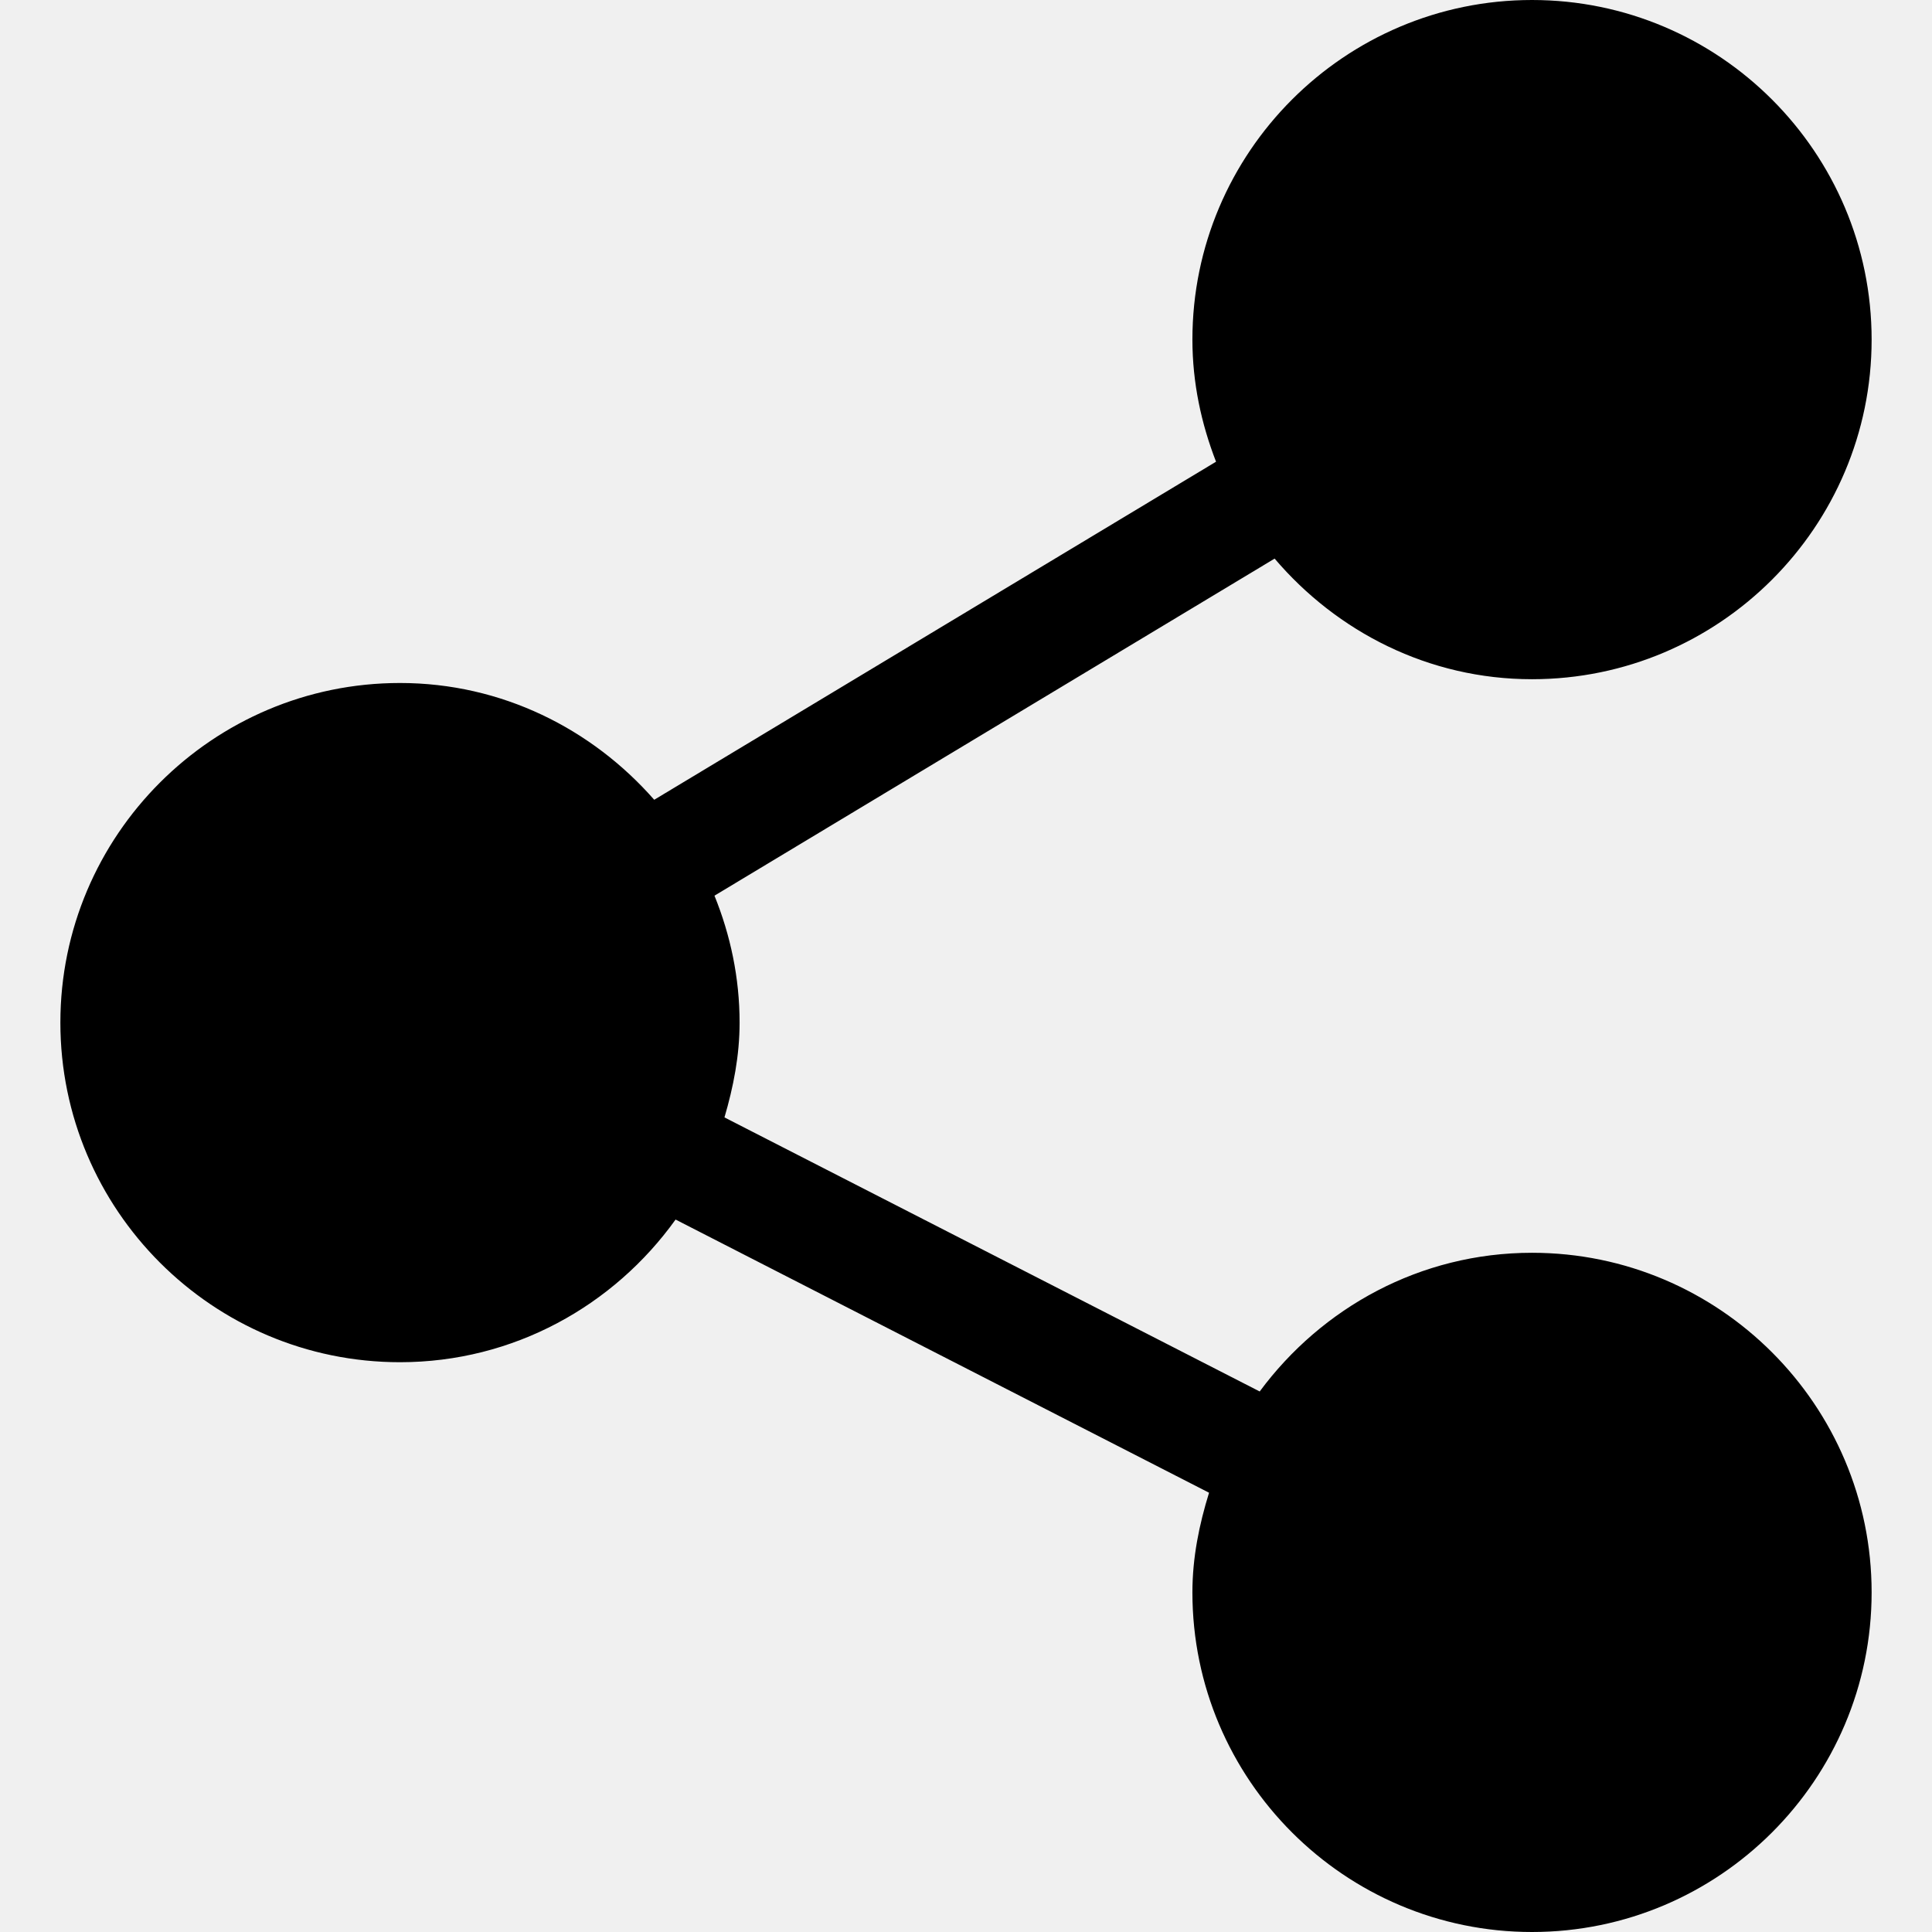
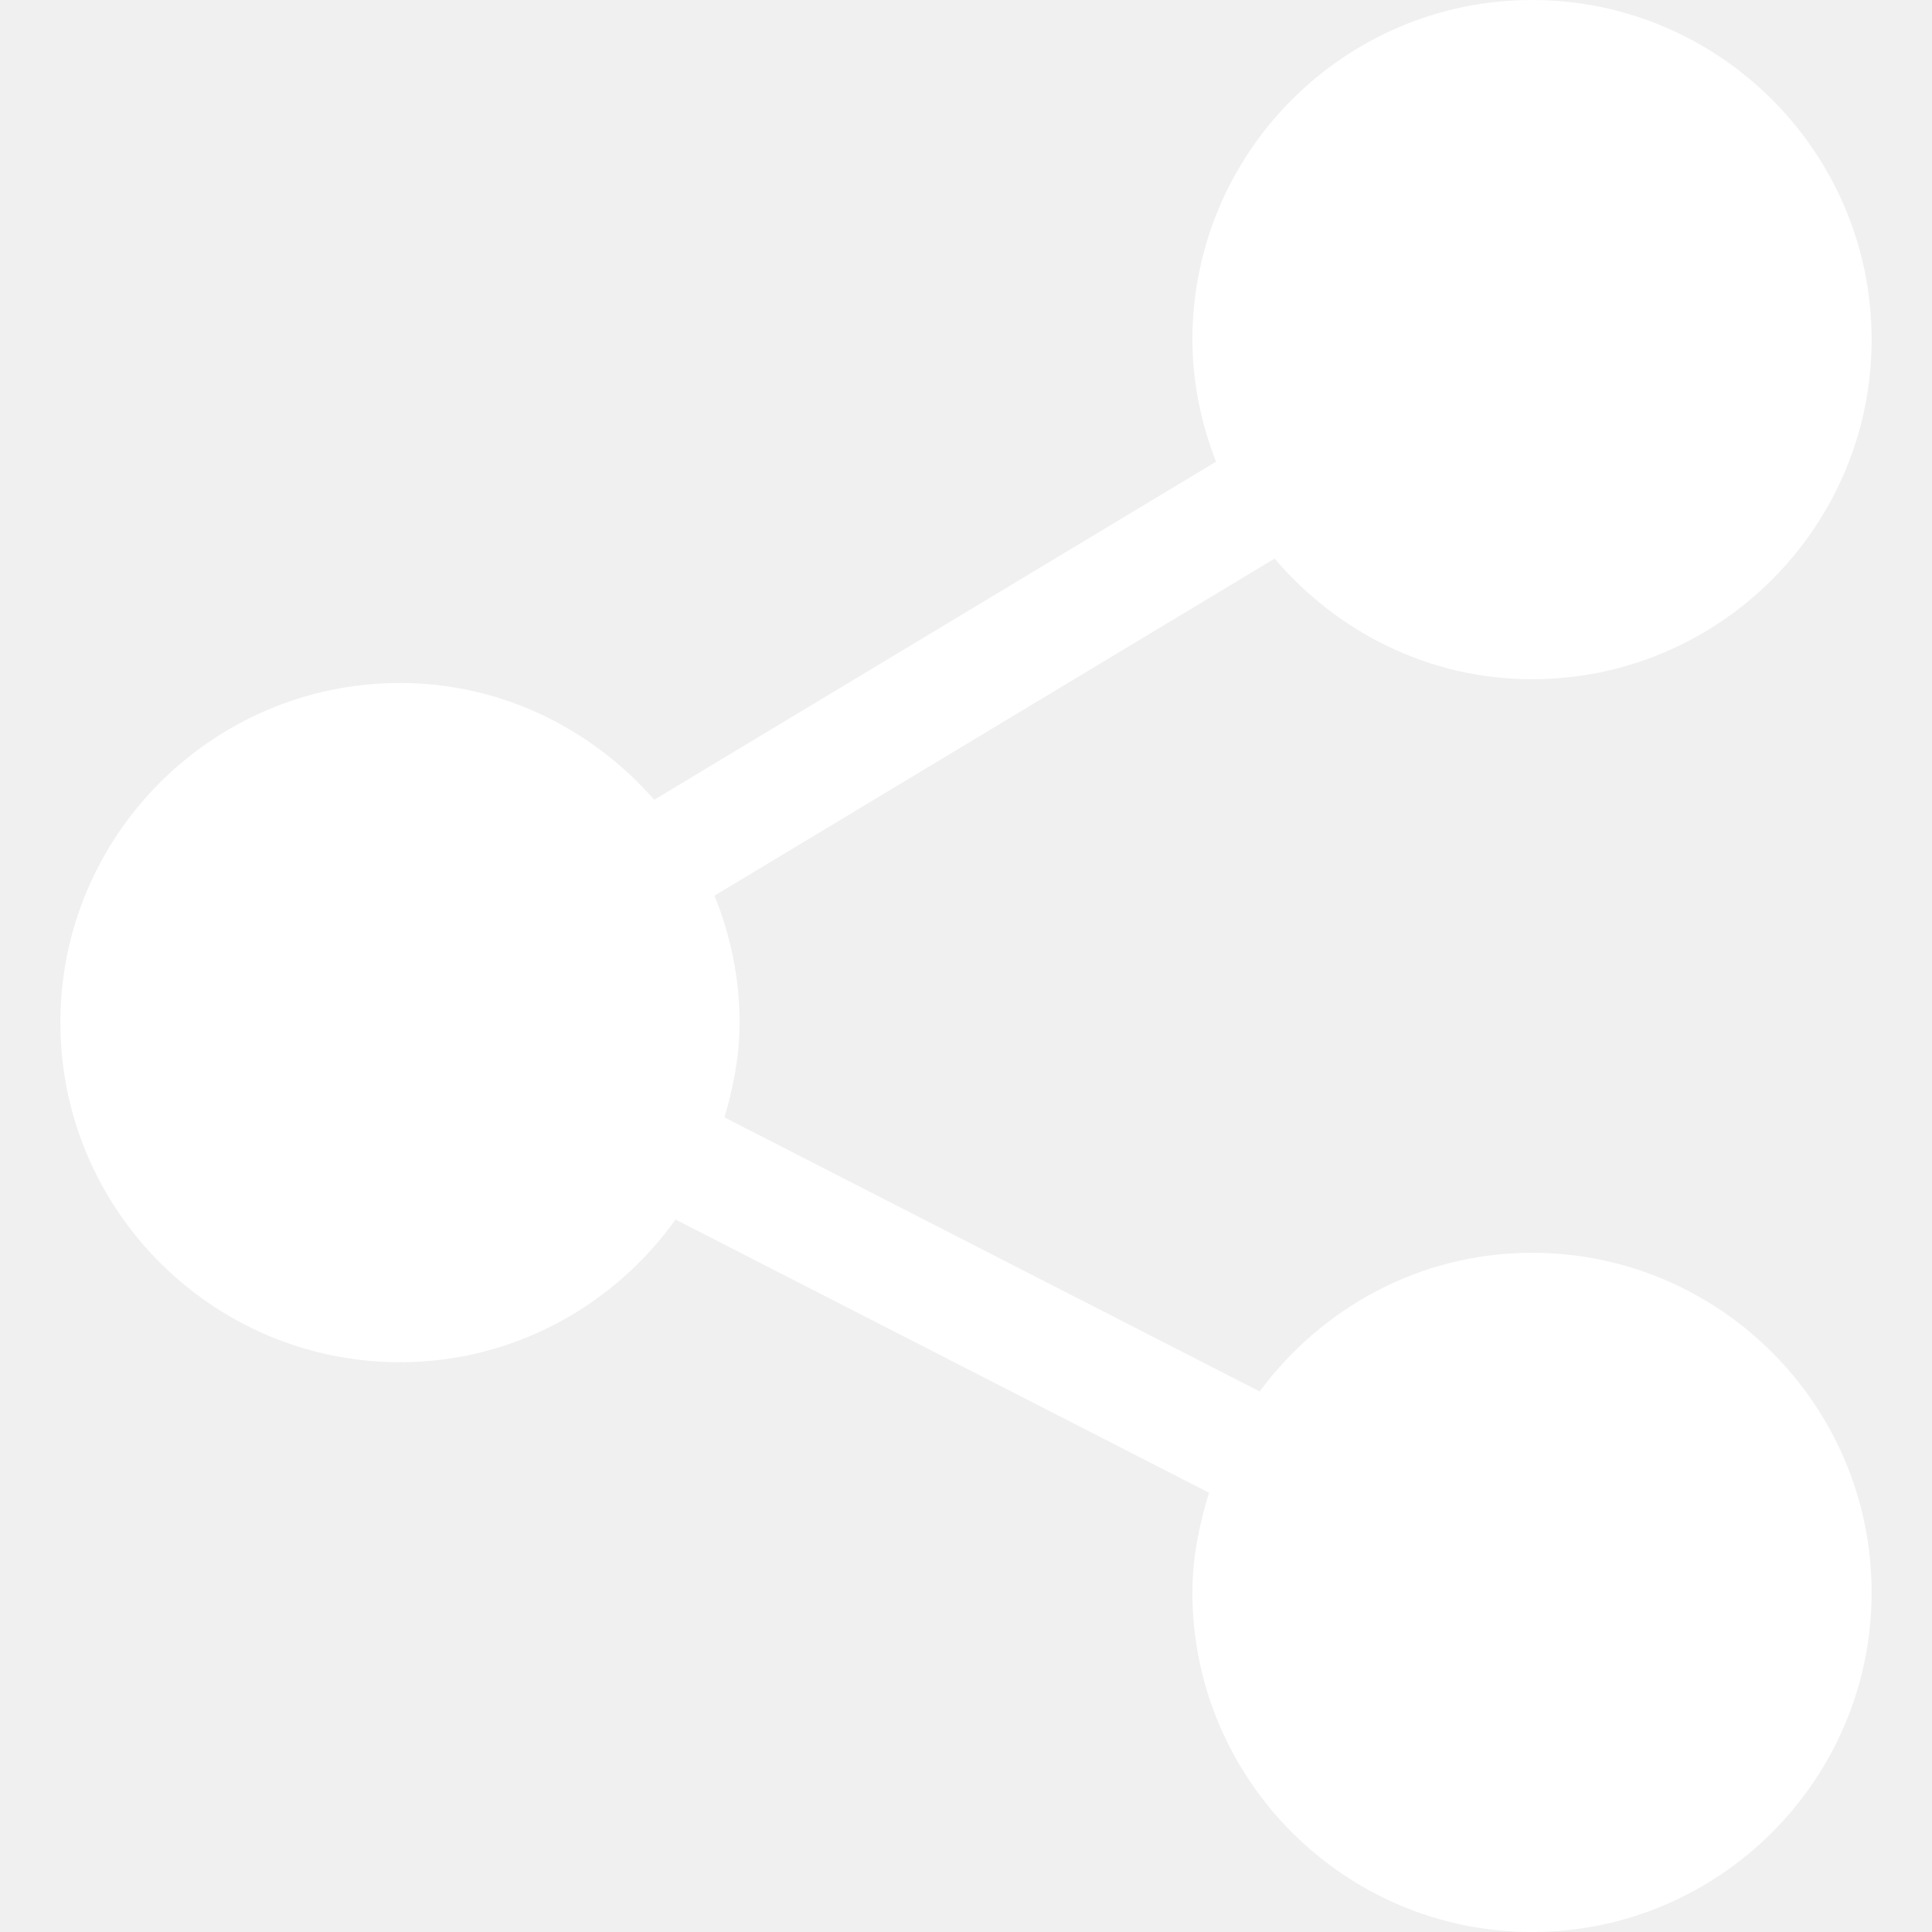
<svg xmlns="http://www.w3.org/2000/svg" version="1.1" id="Capa_1" x="0px" y="0px" viewBox="0 0 512 512" style="enable-background:new 0 0 512 512;" xml:space="preserve">
  <g>
    <g>
-       <path d="M406,332c-29.641,0-55.761,14.581-72.167,36.755L191.99,296.124c2.355-8.027,4.01-16.346,4.01-25.124    c0-11.906-2.441-23.225-6.658-33.636l148.445-89.328C354.307,167.424,378.589,180,406,180c49.629,0,90-40.371,90-90    c0-49.629-40.371-90-90-90c-49.629,0-90,40.371-90,90c0,11.437,2.355,22.286,6.262,32.358l-148.887,89.59    C156.869,193.136,132.937,181,106,181c-49.629,0-90,40.371-90,90c0,49.629,40.371,90,90,90c30.13,0,56.691-15.009,73.035-37.806    l141.376,72.395C317.807,403.995,316,412.75,316,422c0,49.629,40.371,90,90,90c49.629,0,90-40.371,90-90    C496,372.371,455.629,332,406,332z" />
+       <path fill="#FFFFFF" d="M406,332c-29.641,0-55.761,14.581-72.167,36.755L191.99,296.124c2.355-8.027,4.01-16.346,4.01-25.124    c0-11.906-2.441-23.225-6.658-33.636l148.445-89.328C354.307,167.424,378.589,180,406,180c49.629,0,90-40.371,90-90    c0-49.629-40.371-90-90-90c-49.629,0-90,40.371-90,90c0,11.437,2.355,22.286,6.262,32.358l-148.887,89.59    C156.869,193.136,132.937,181,106,181c-49.629,0-90,40.371-90,90c0,49.629,40.371,90,90,90c30.13,0,56.691-15.009,73.035-37.806    l141.376,72.395C317.807,403.995,316,412.75,316,422c0,49.629,40.371,90,90,90c49.629,0,90-40.371,90-90    C496,372.371,455.629,332,406,332z" />
    </g>
  </g>
  <g>
</g>
  <g>
</g>
  <g>
</g>
  <g>
</g>
  <g>
</g>
  <g>
</g>
  <g>
</g>
  <g>
</g>
  <g>
</g>
  <g>
</g>
  <g>
</g>
  <g>
</g>
  <g>
</g>
  <g>
</g>
  <g>
</g>
</svg>
